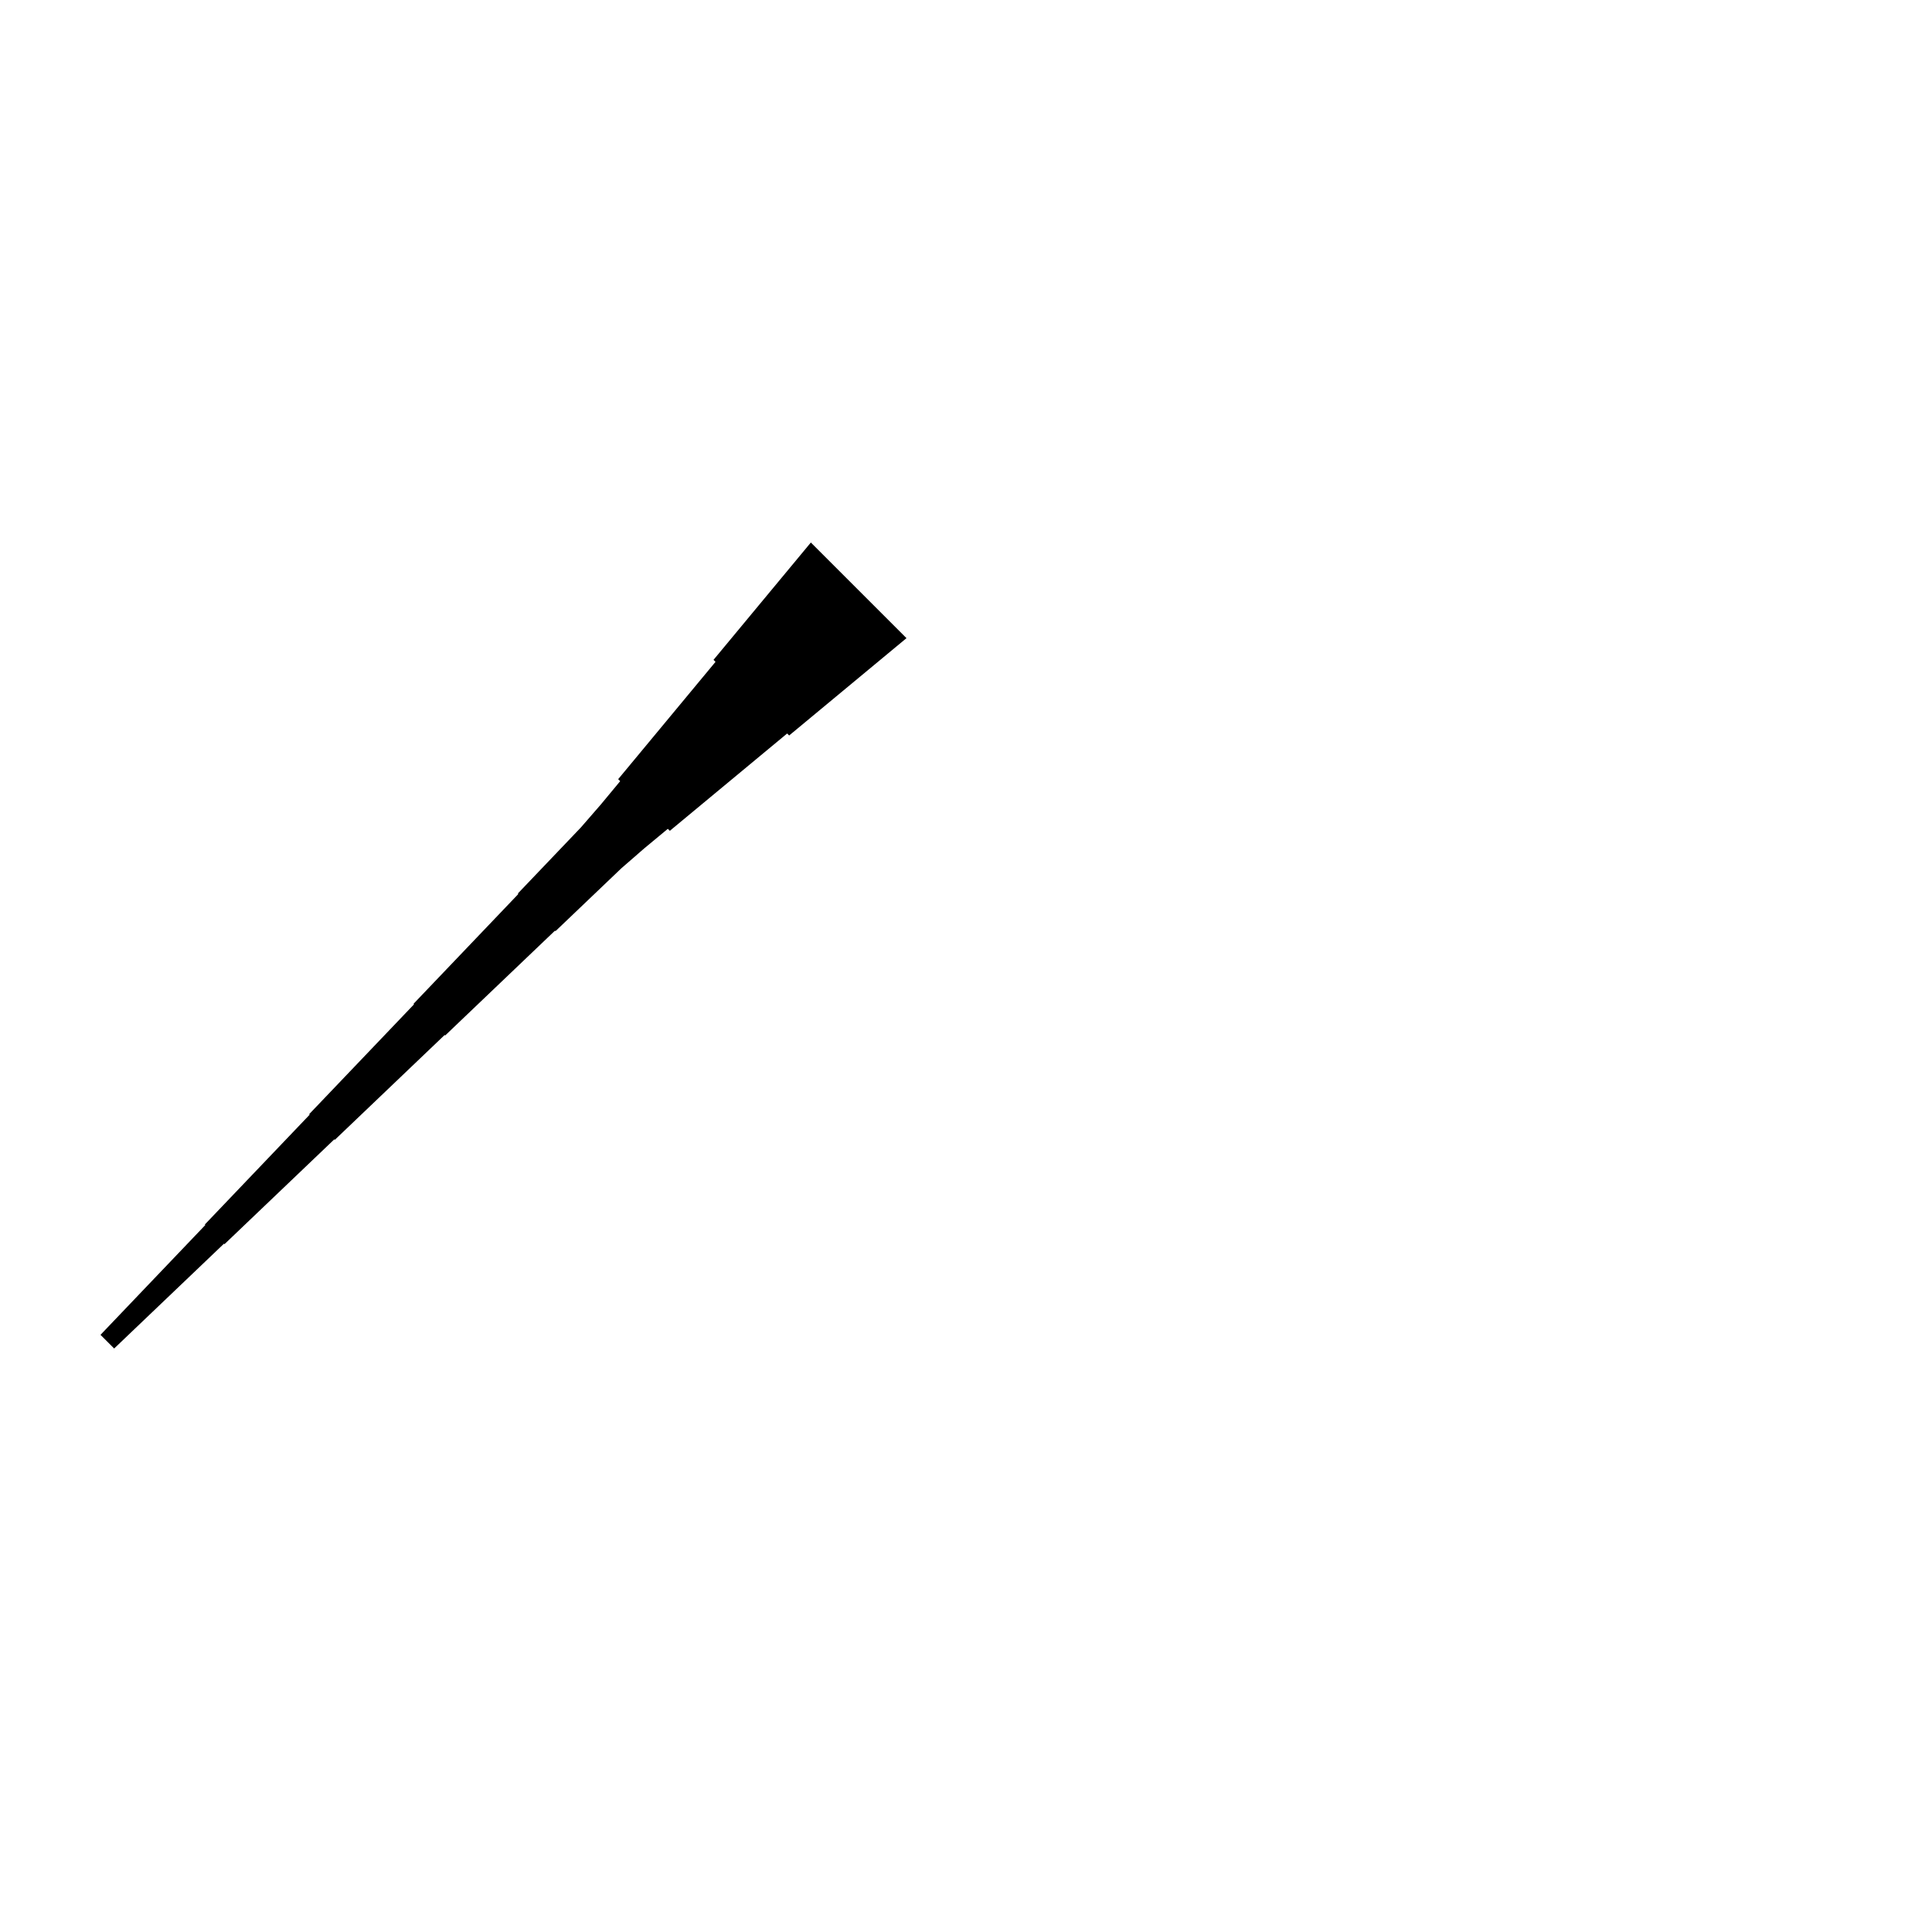
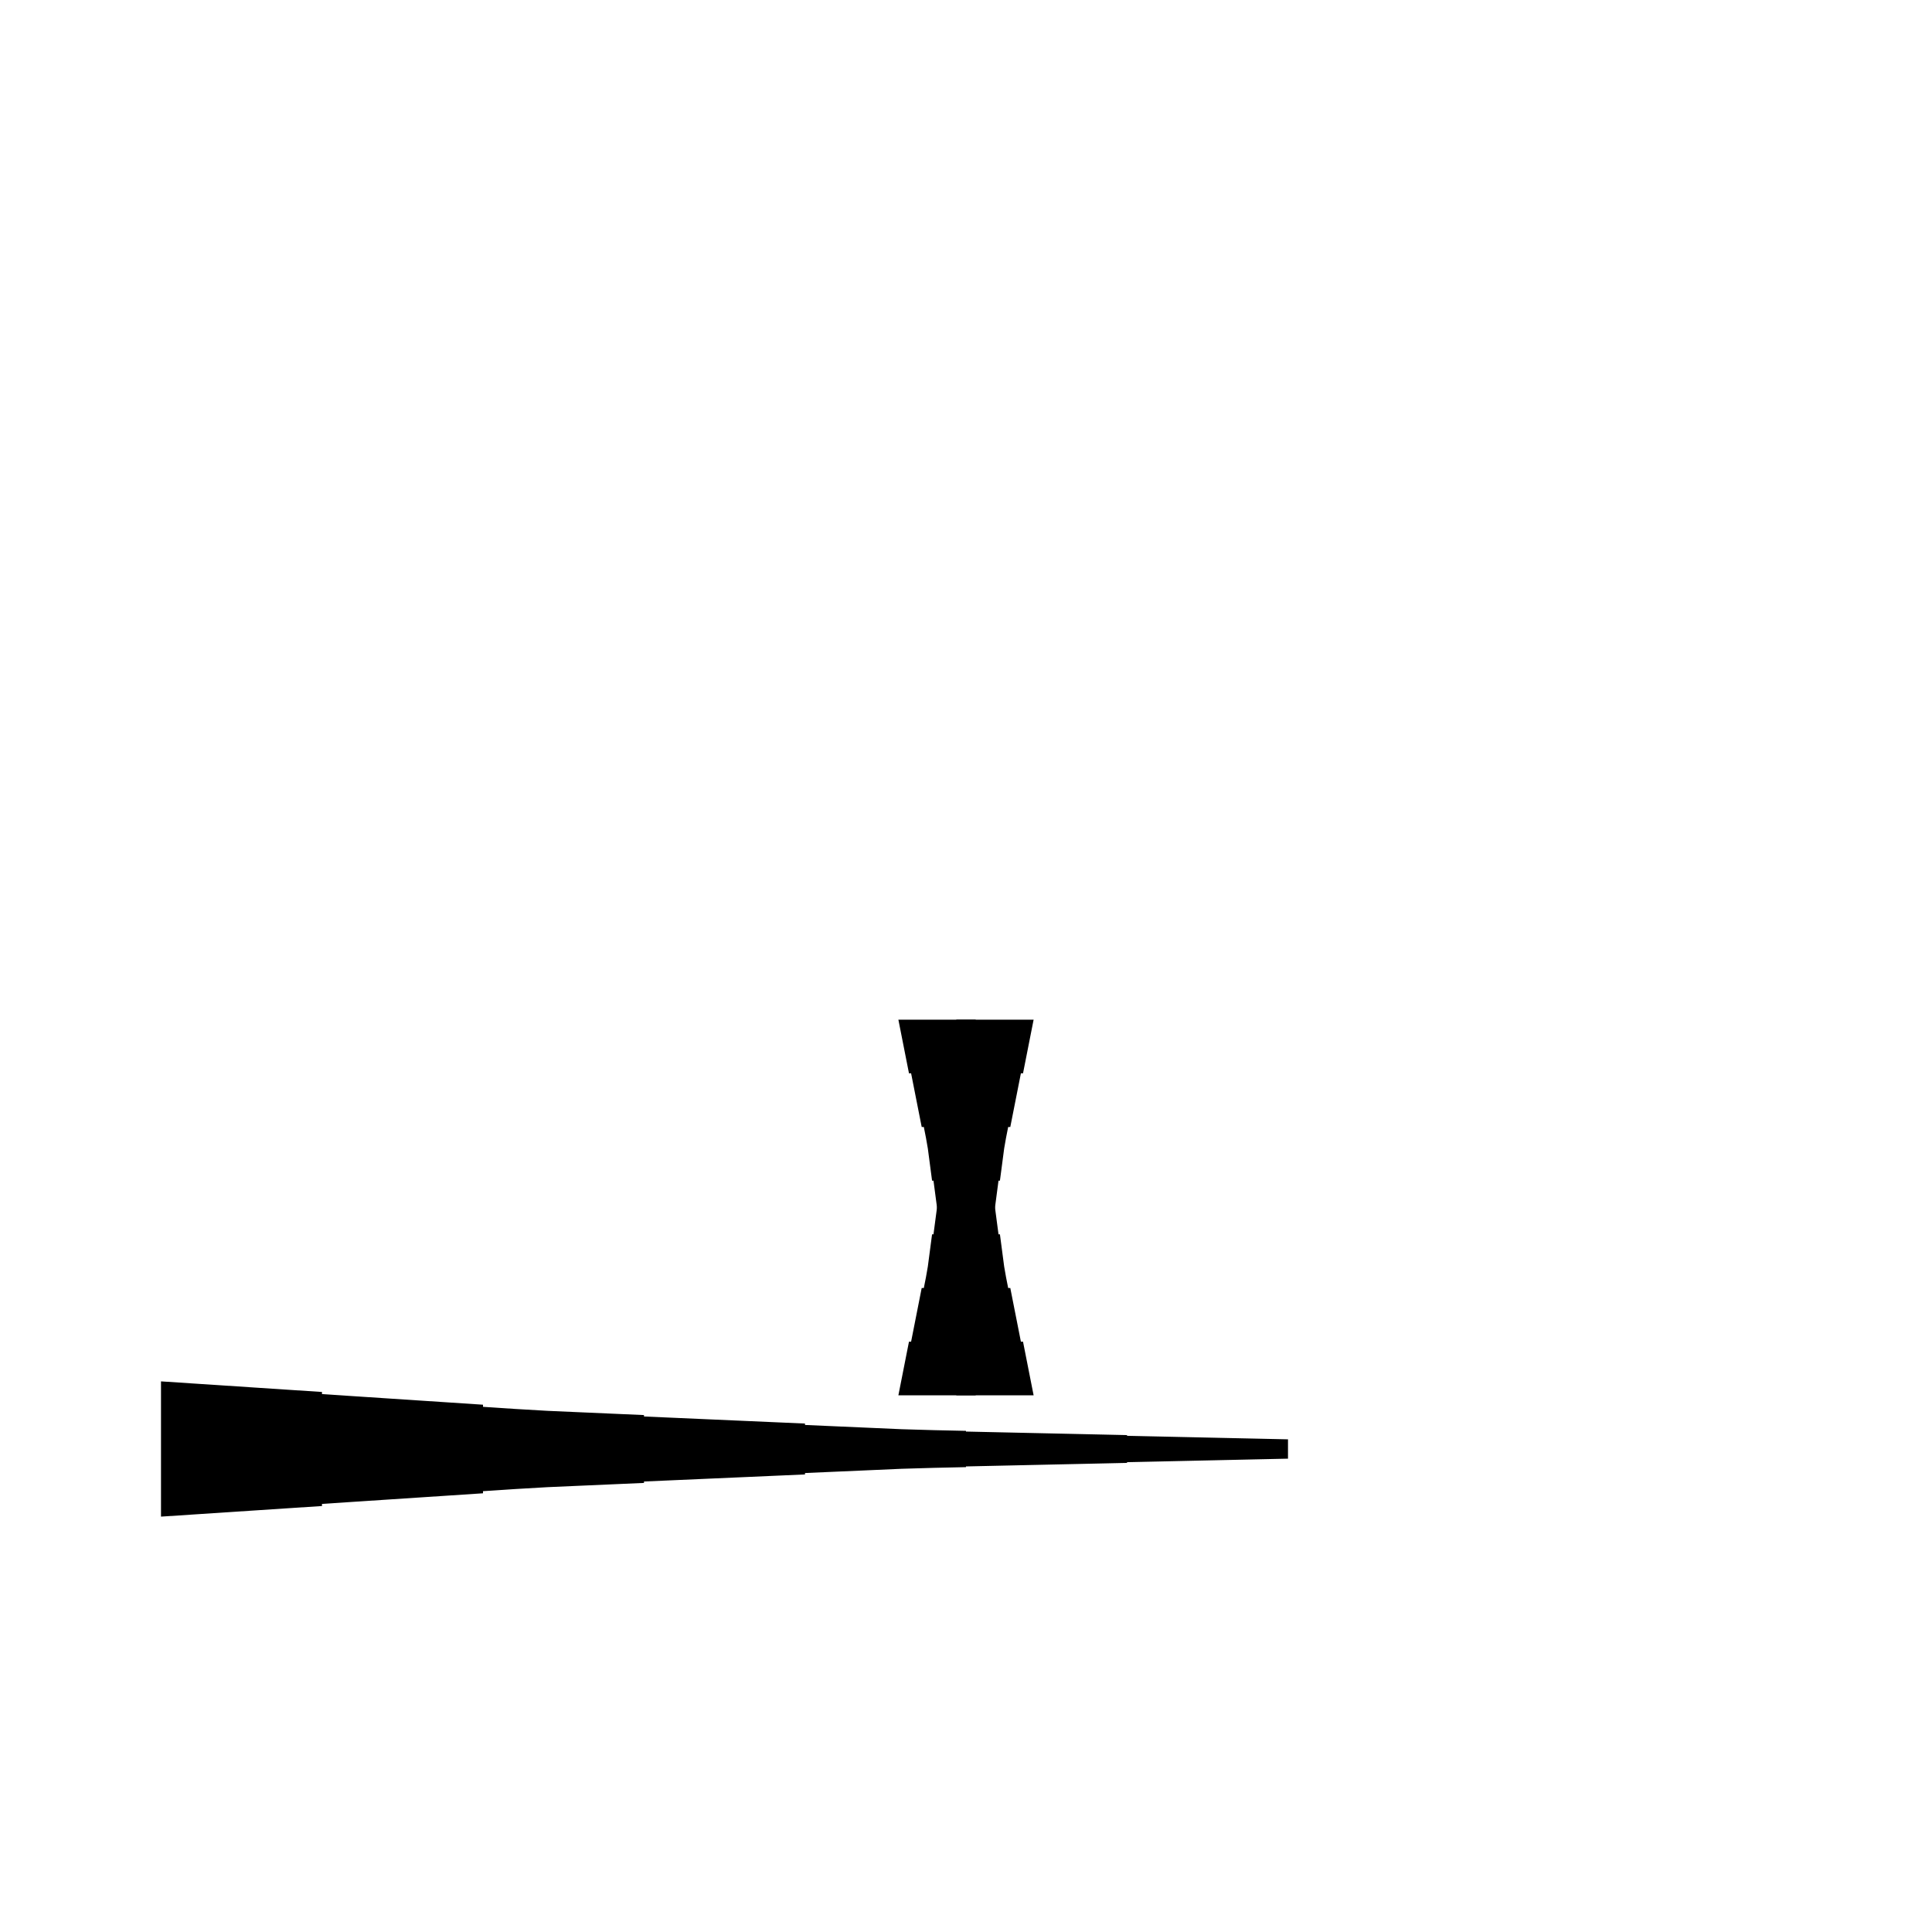
<svg xmlns="http://www.w3.org/2000/svg" version="1.1" width="283.465pt" height="283.465pt" viewBox="0 0 283.465 283.465">
-   <polygon points="133 93.63 129.557 96.486 126.114 99.342 122.671 102.198 119.228 105.055 115.785 107.911 115.492 107.618 112.049 110.474 108.606 113.33 105.163 116.186 101.72 119.043 98.277 121.899 97.984 121.606 94.541 124.462 91.171 127.392 87.948 130.468 84.725 133.544 81.502 136.62 81.429 136.547 78.206 139.623 74.983 142.7 71.76 145.776 68.537 148.852 65.314 151.929 65.241 151.855 62.018 154.931 58.795 158.008 55.572 161.084 52.349 164.16 49.126 167.237 49.053 167.163 45.83 170.239 42.607 173.316 39.384 176.392 36.161 179.468 32.938 182.545 32.865 182.471 29.642 185.548 26.419 188.624 23.196 191.7 19.973 194.776 16.75 197.853 14.746 195.848 17.822 192.625 20.898 189.402 23.975 186.179 27.051 182.956 30.127 179.733 30.054 179.66 33.13 176.437 36.206 173.214 39.283 169.991 42.359 166.768 45.435 163.546 45.362 163.472 48.438 160.249 51.514 157.026 54.591 153.803 57.667 150.58 60.743 147.357 60.67 147.284 63.746 144.061 66.823 140.838 69.899 137.615 72.975 134.392 76.051 131.169 75.978 131.096 79.054 127.873 82.13 124.65 85.207 121.427 88.136 118.058 90.993 114.615 90.699 114.321 93.556 110.879 96.412 107.436 99.268 103.993 102.124 100.55 104.981 97.107 104.688 96.813 107.544 93.371 110.4 89.928 113.256 86.485 116.113 83.042 118.969 79.599" fill="rgba(0,0,0,1)" />
+   <polygon points="131.811 204.724 132.122 203.15 132.433 201.575 132.744 200 133.055 198.425 133.367 196.85 133.678 196.85 133.989 195.276 134.3 193.701 134.611 192.126 134.922 190.551 135.233 188.976 135.544 188.976 135.856 187.402 136.132 185.827 136.339 184.252 136.547 182.677 136.754 181.102 136.962 181.102 137.169 179.528 137.377 177.953 137.584 176.378 137.791 174.803 137.999 173.228 138.206 173.228 138.414 171.654 138.621 170.079 138.828 168.504 138.967 166.929 139.071 165.354 139.174 165.354 139.278 163.78 139.382 162.205 139.485 160.63 139.589 159.055 139.693 157.48 139.796 157.48 139.9 155.905 140.004 154.331 140.107 152.756 140.211 151.181 140.315 149.606 143.15 149.606 143.253 151.181 143.357 152.756 143.461 154.331 143.564 155.905 143.668 157.48 143.772 157.48 143.876 159.055 143.979 160.63 144.083 162.205 144.187 163.78 144.29 165.354 144.394 165.354 144.498 166.929 144.636 168.504 144.844 170.079 145.051 171.654 145.258 173.228 145.466 173.228 145.673 174.803 145.881 176.378 146.088 177.953 146.295 179.528 146.503 181.102 146.71 181.102 146.918 182.677 147.125 184.252 147.332 185.827 147.609 187.402 147.92 188.976 148.231 188.976 148.542 190.551 148.853 192.126 149.165 193.701 149.476 195.276 149.787 196.85 150.098 196.85 150.409 198.425 150.72 200 151.031 201.575 151.342 203.15 151.654 204.724" fill="rgba(0,0,0,1)" />
+   <polygon points="151.654 149.606 151.342 151.181 151.031 152.756 150.72 154.331 150.409 155.905 150.098 157.48 149.787 157.48 149.476 159.055 149.165 160.63 148.853 162.205 148.542 163.78 148.231 165.354 147.92 165.354 147.609 166.929 147.332 168.504 147.125 170.079 146.918 171.654 146.71 173.228 146.503 173.228 146.295 174.803 146.088 176.378 145.881 177.953 145.673 179.528 145.466 181.102 145.258 181.102 145.051 182.677 144.844 184.252 144.636 185.827 144.498 187.402 144.394 188.976 144.29 188.976 144.187 190.551 144.083 192.126 143.979 193.701 143.876 195.276 143.772 196.85 143.668 196.85 143.564 198.425 143.461 200 143.357 201.575 143.253 203.15 143.15 204.724 140.315 204.724 140.211 203.15 140.107 201.575 140.004 200 139.9 198.425 139.796 196.85 139.693 196.85 139.589 195.276 139.485 193.701 139.382 192.126 139.278 190.551 139.174 188.976 139.071 188.976 138.967 187.402 138.828 185.827 138.621 184.252 138.414 182.677 138.206 181.102 137.999 181.102 137.791 179.528 137.584 177.953 137.377 176.378 137.169 174.803 136.962 173.228 136.754 173.228 136.547 171.654 136.339 170.079 136.132 168.504 135.856 166.929 135.544 165.354 135.233 165.354 134.922 163.78 134.611 162.205 134.3 160.63 133.989 159.055 133.678 157.48 133.367 157.48 133.055 155.905 132.744 154.331 132.433 152.756 132.122 151.181 131.811 149.606" fill="rgba(0,0,0,1)" />
+   <polygon points="23.622 202.677 28.346 202.988 33.071 203.299 37.795 203.611 42.52 203.922 47.244 204.233 47.244 204.544 51.968 204.855 56.693 205.166 61.417 205.477 66.142 205.788 70.866 206.1 70.866 206.411 75.591 206.722 80.315 206.998 85.039 207.206 89.764 207.413 94.488 207.62 94.488 207.828 99.213 208.035 103.937 208.243 108.661 208.45 113.386 208.658 118.11 208.865 118.11 209.072 122.835 209.28 127.559 209.487 132.284 209.695 137.008 209.833 141.732 209.937 141.732 210.04 146.457 210.144 151.181 210.248 155.905 210.351 160.63 210.455 165.354 210.559 165.354 210.663 170.079 210.766 174.803 210.87 179.528 210.974 184.252 211.077 188.976 211.181 188.976 214.016 184.252 214.119 179.528 214.223 174.803 214.327 170.079 214.431 165.354 214.534 165.354 214.638 160.63 214.742 155.905 214.845 151.181 214.949 146.457 215.053 141.732 215.156 141.732 215.26 137.008 215.364 132.284 215.502 127.559 215.71 122.835 215.917 118.11 216.124 118.11 216.332 113.386 216.539 108.661 216.747 103.937 216.954 99.213 217.161 94.488 217.369 94.488 217.576 89.764 217.784 85.039 217.991 80.315 218.199 75.591 218.475 70.866 218.786 70.866 219.097 66.142 219.409 61.417 219.72 56.693 220.031 51.968 220.342 47.244 220.653 47.244 220.964 42.52 221.275 37.795 221.586 33.071 221.897 28.346 222.209 23.622 222.52" fill="rgba(0,0,0,1)" />
</svg>
